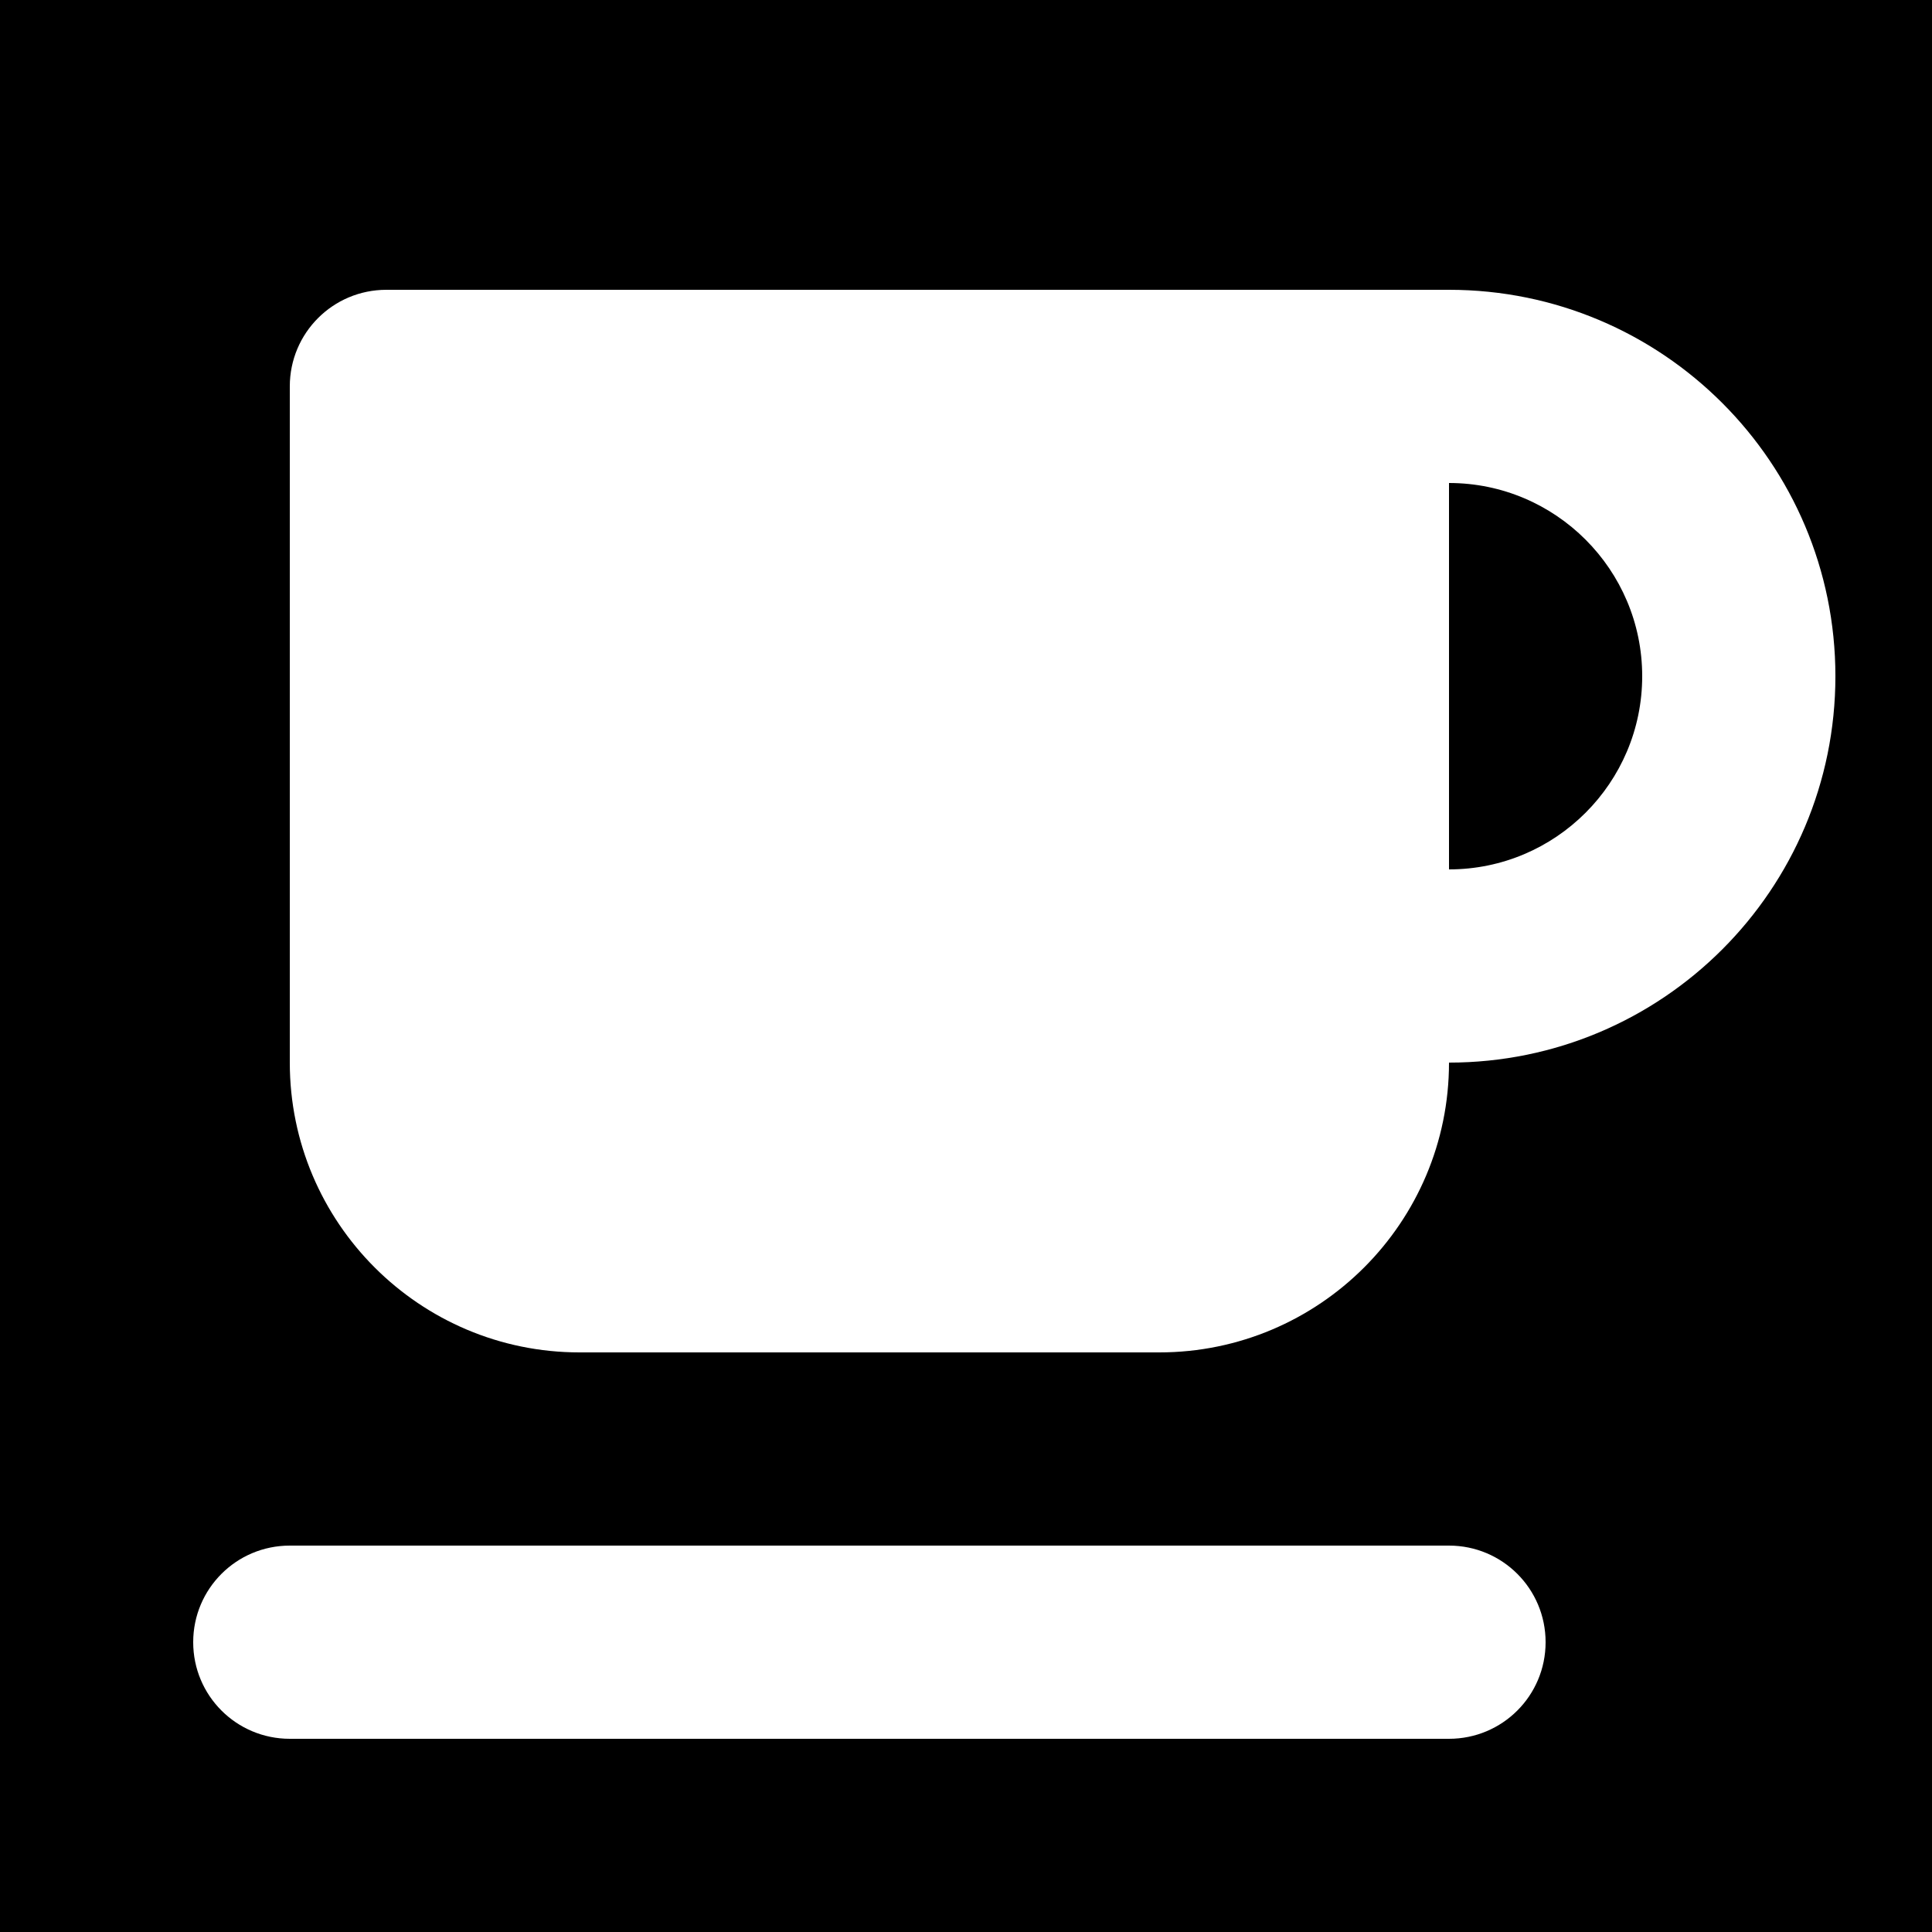
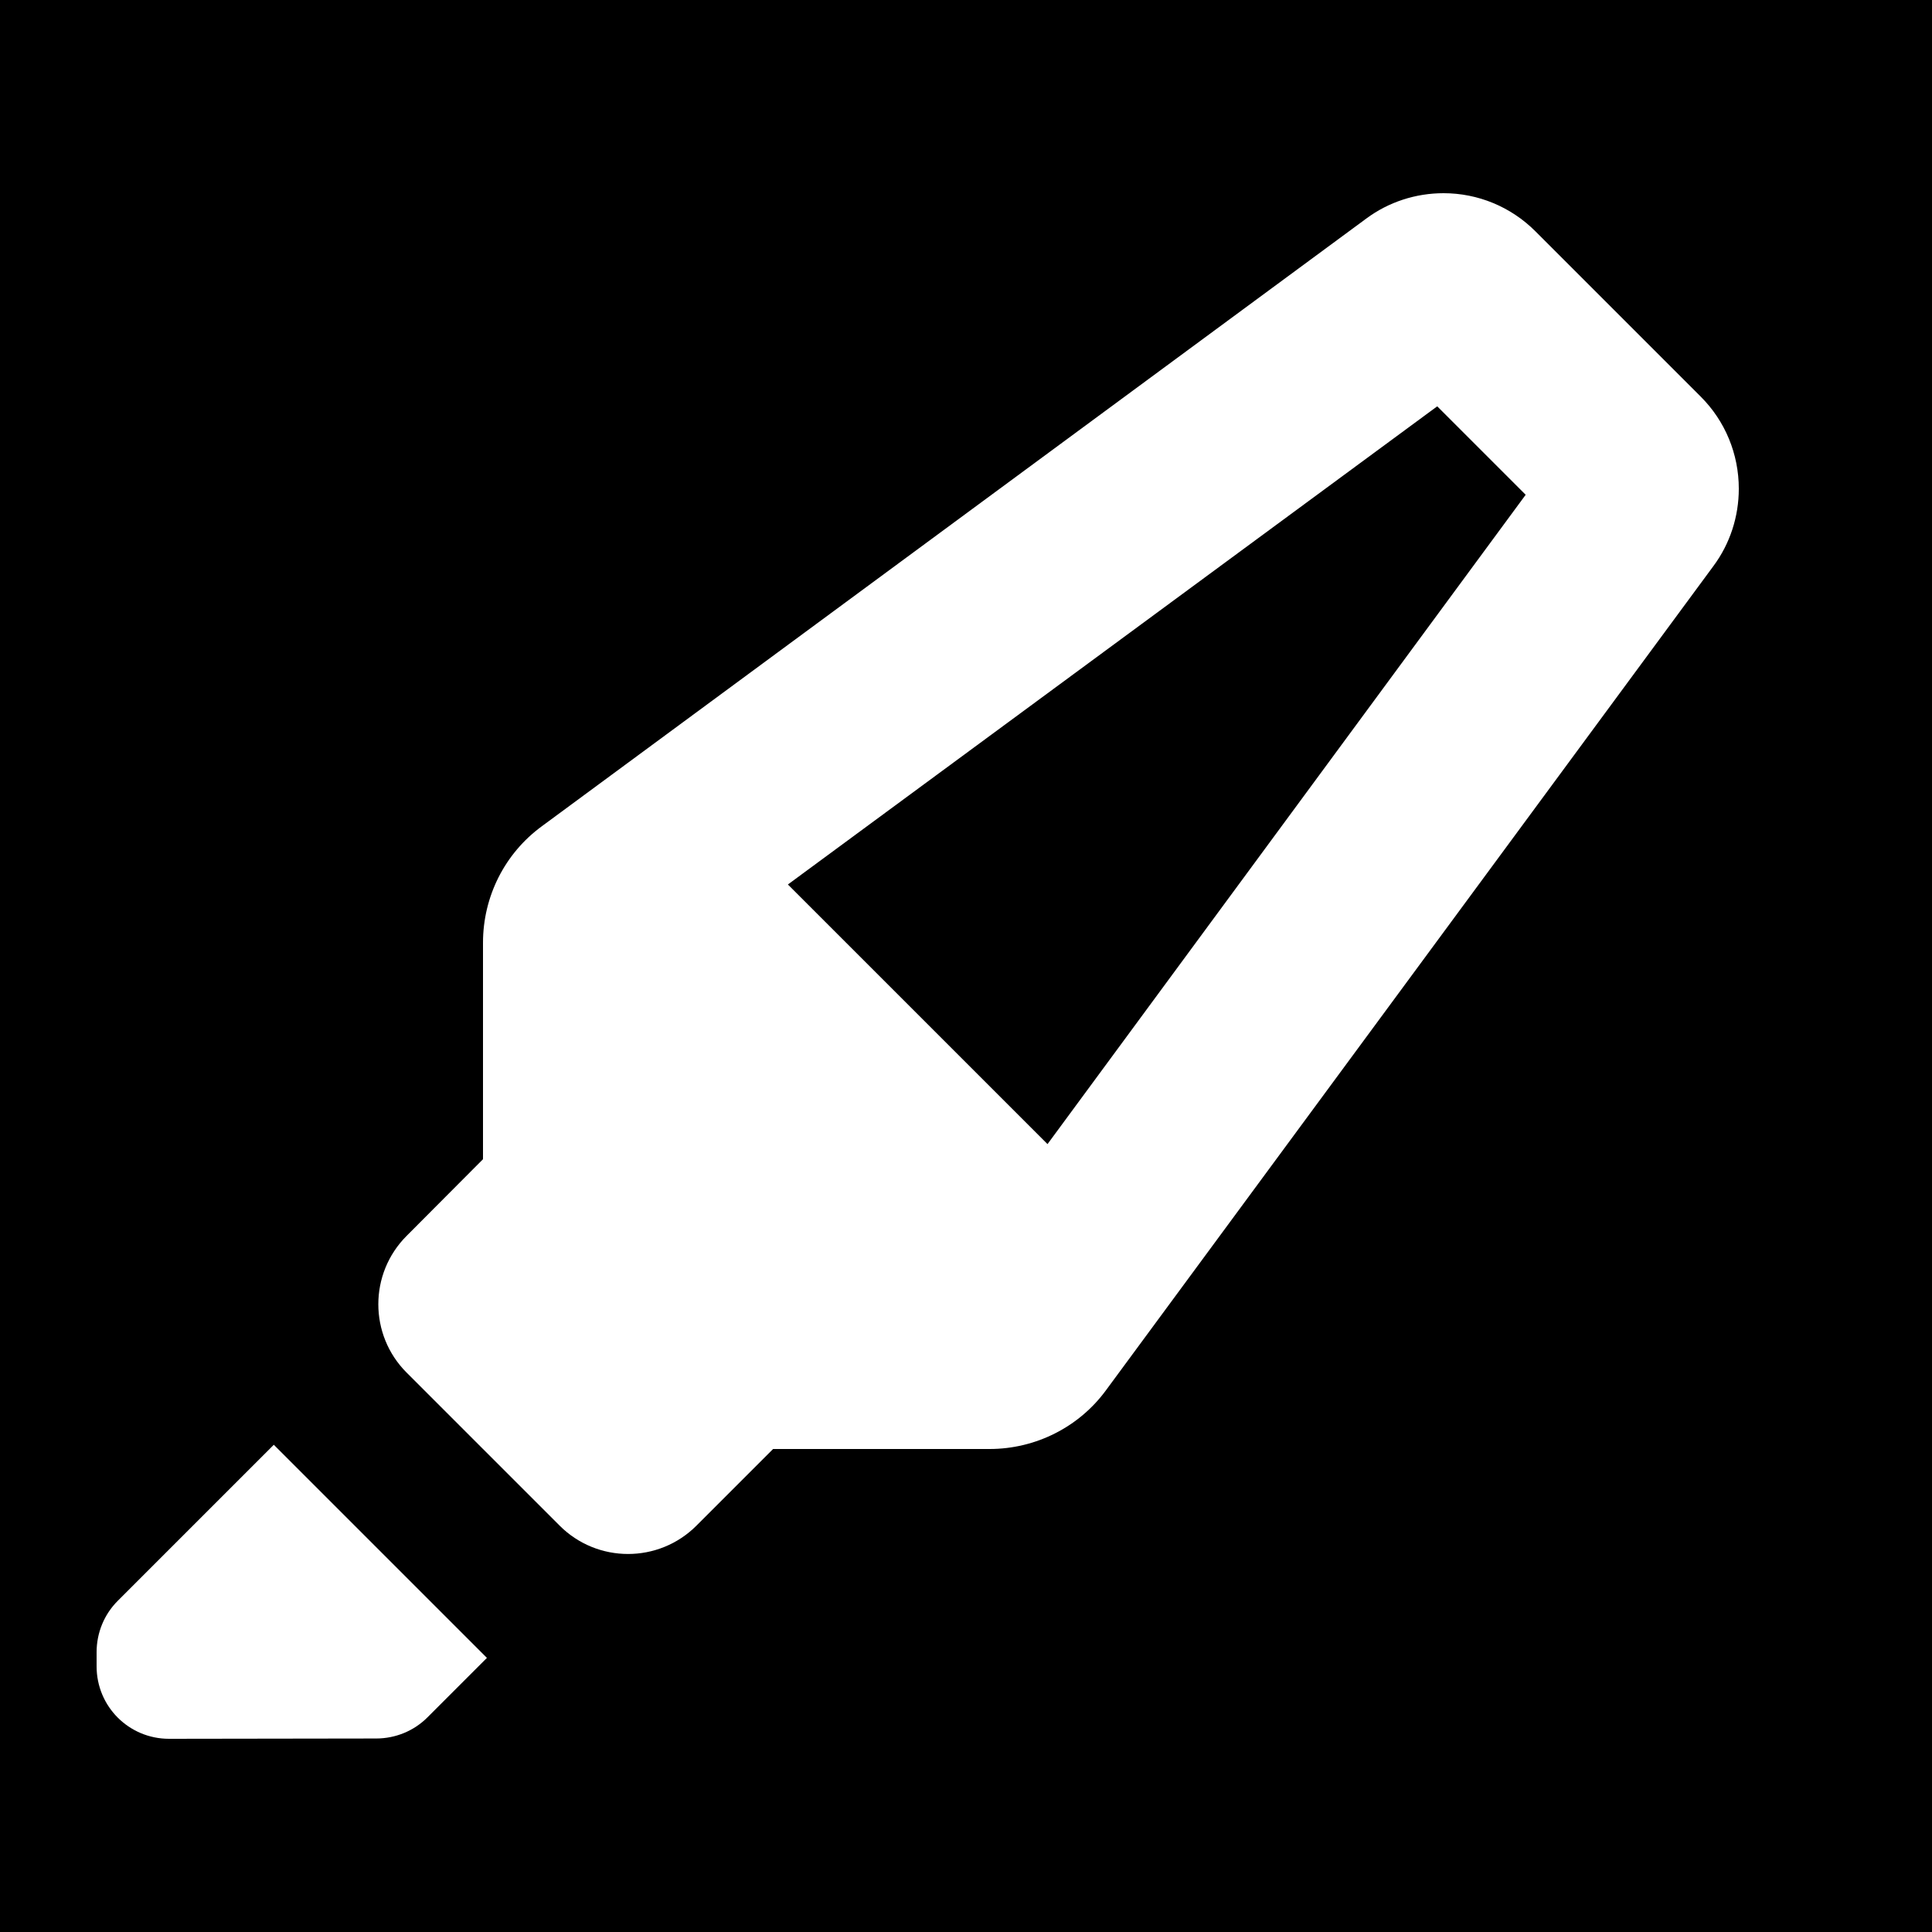
<svg xmlns="http://www.w3.org/2000/svg" viewBox="0 0 640 640">
  <path fill="#000000" d="M 0 0 L 640 0 L 640 640 L 0 640 Z M 0 0 " fill-opacity="1" fill-rule="nonzero" />
-   <path fill="#FFFFFF" d="M96 128C96 110.3 110.3 96 128 96L480 96C550.7 96 608 153.3 608 224C608 294.7 550.7 352 480 352C480 405 437 448 384 448L192 448C139 448 96 405 96 352L96 128zM544 224C544 188.7 515.3 160 480 160L480 288C515.3 288 544 259.3 544 224zM96 512L480 512C497.7 512 512 526.3 512 544C512 561.7 497.7 576 480 576L96 576C78.3 576 64 561.7 64 544C64 526.3 78.3 512 96 512z" />
+   <path fill="#FFFFFF" d="M347 379L505.4 163.9L476.1 134.6L261 293L347 379zM160 384L160 384L160 312.3C160 297 167.2 282.7 179.5 273.7L452.6 72.4C460 66.9 469 64 478.2 64C489.6 64 500.5 68.5 508.6 76.6L563.4 131.4C571.5 139.5 576 150.4 576 161.9C576 171.1 573.1 180.1 567.6 187.5L366.4 460.5C357.4 472.8 343 480 327.8 480L256.1 480L230.7 505.4C218.2 517.9 197.9 517.9 185.4 505.4L134.7 454.7C122.2 442.2 122.2 421.9 134.7 409.4L160 384zM39 530.3L90.7 478.6L161.3 549.2L141.6 568.9C137.1 573.4 131 575.9 124.6 575.9L56 576C42.7 576 32 565.3 32 552L32 547.3C32 540.9 34.5 534.8 39 530.3z" />
</svg>
